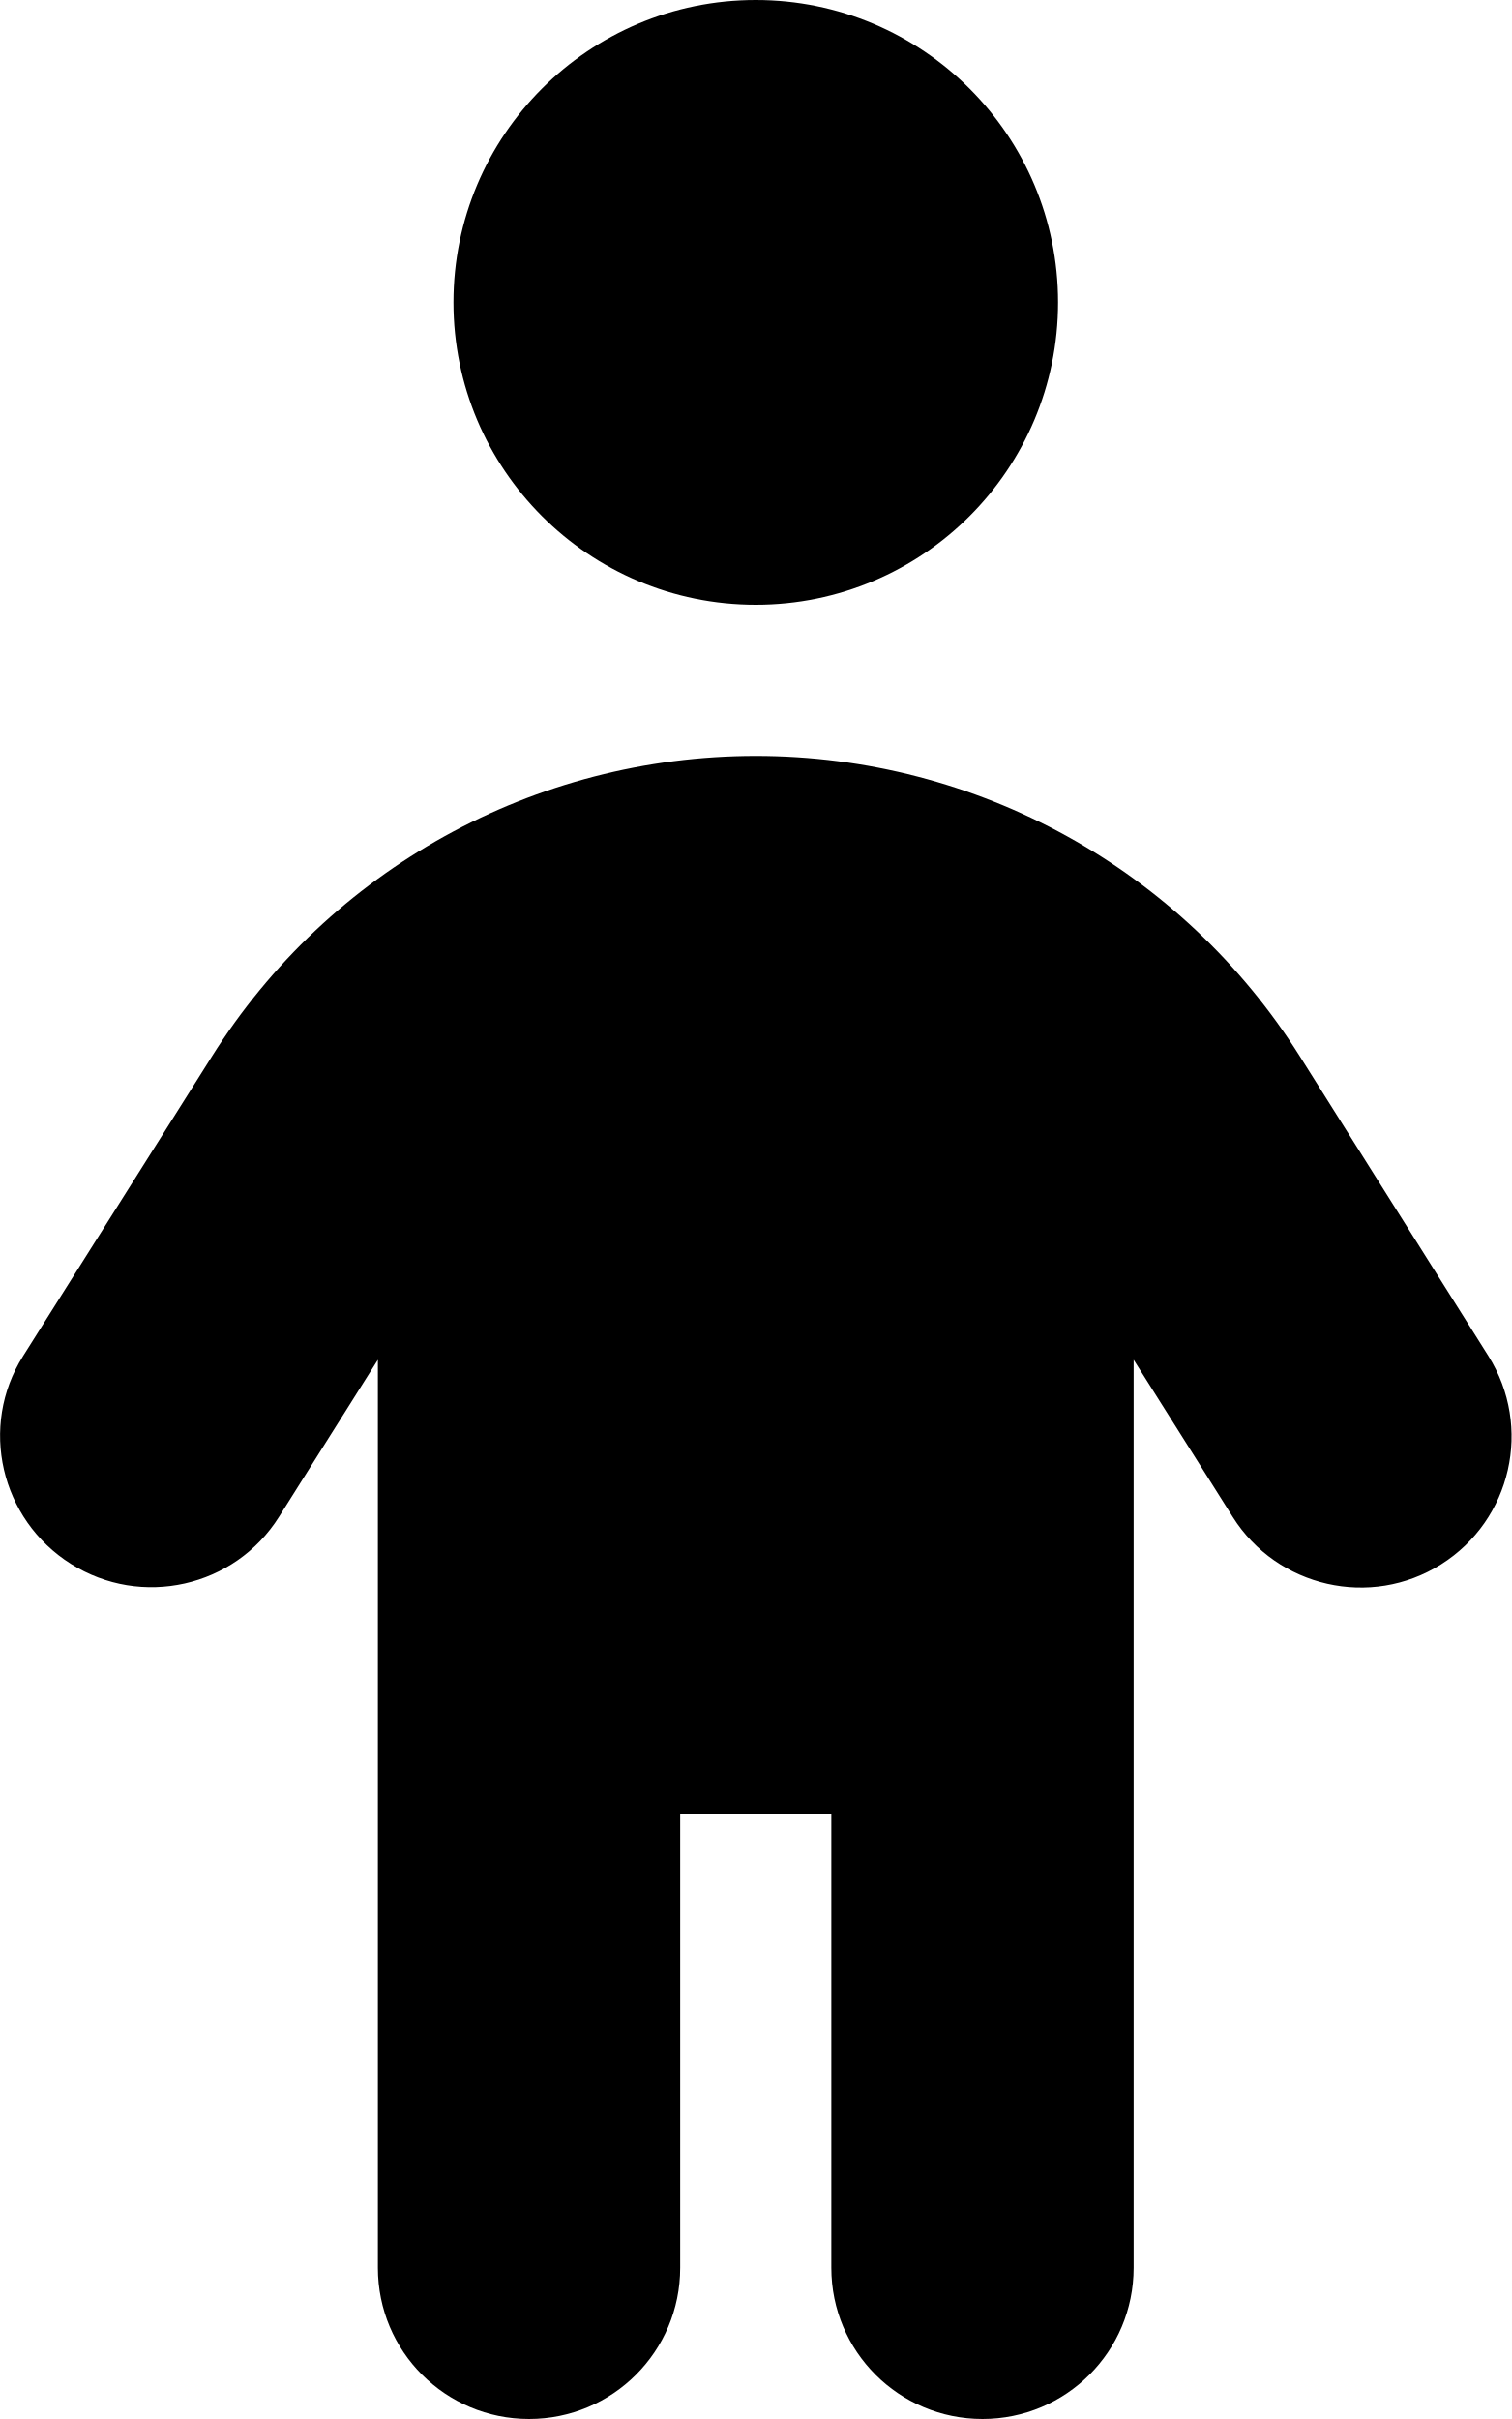
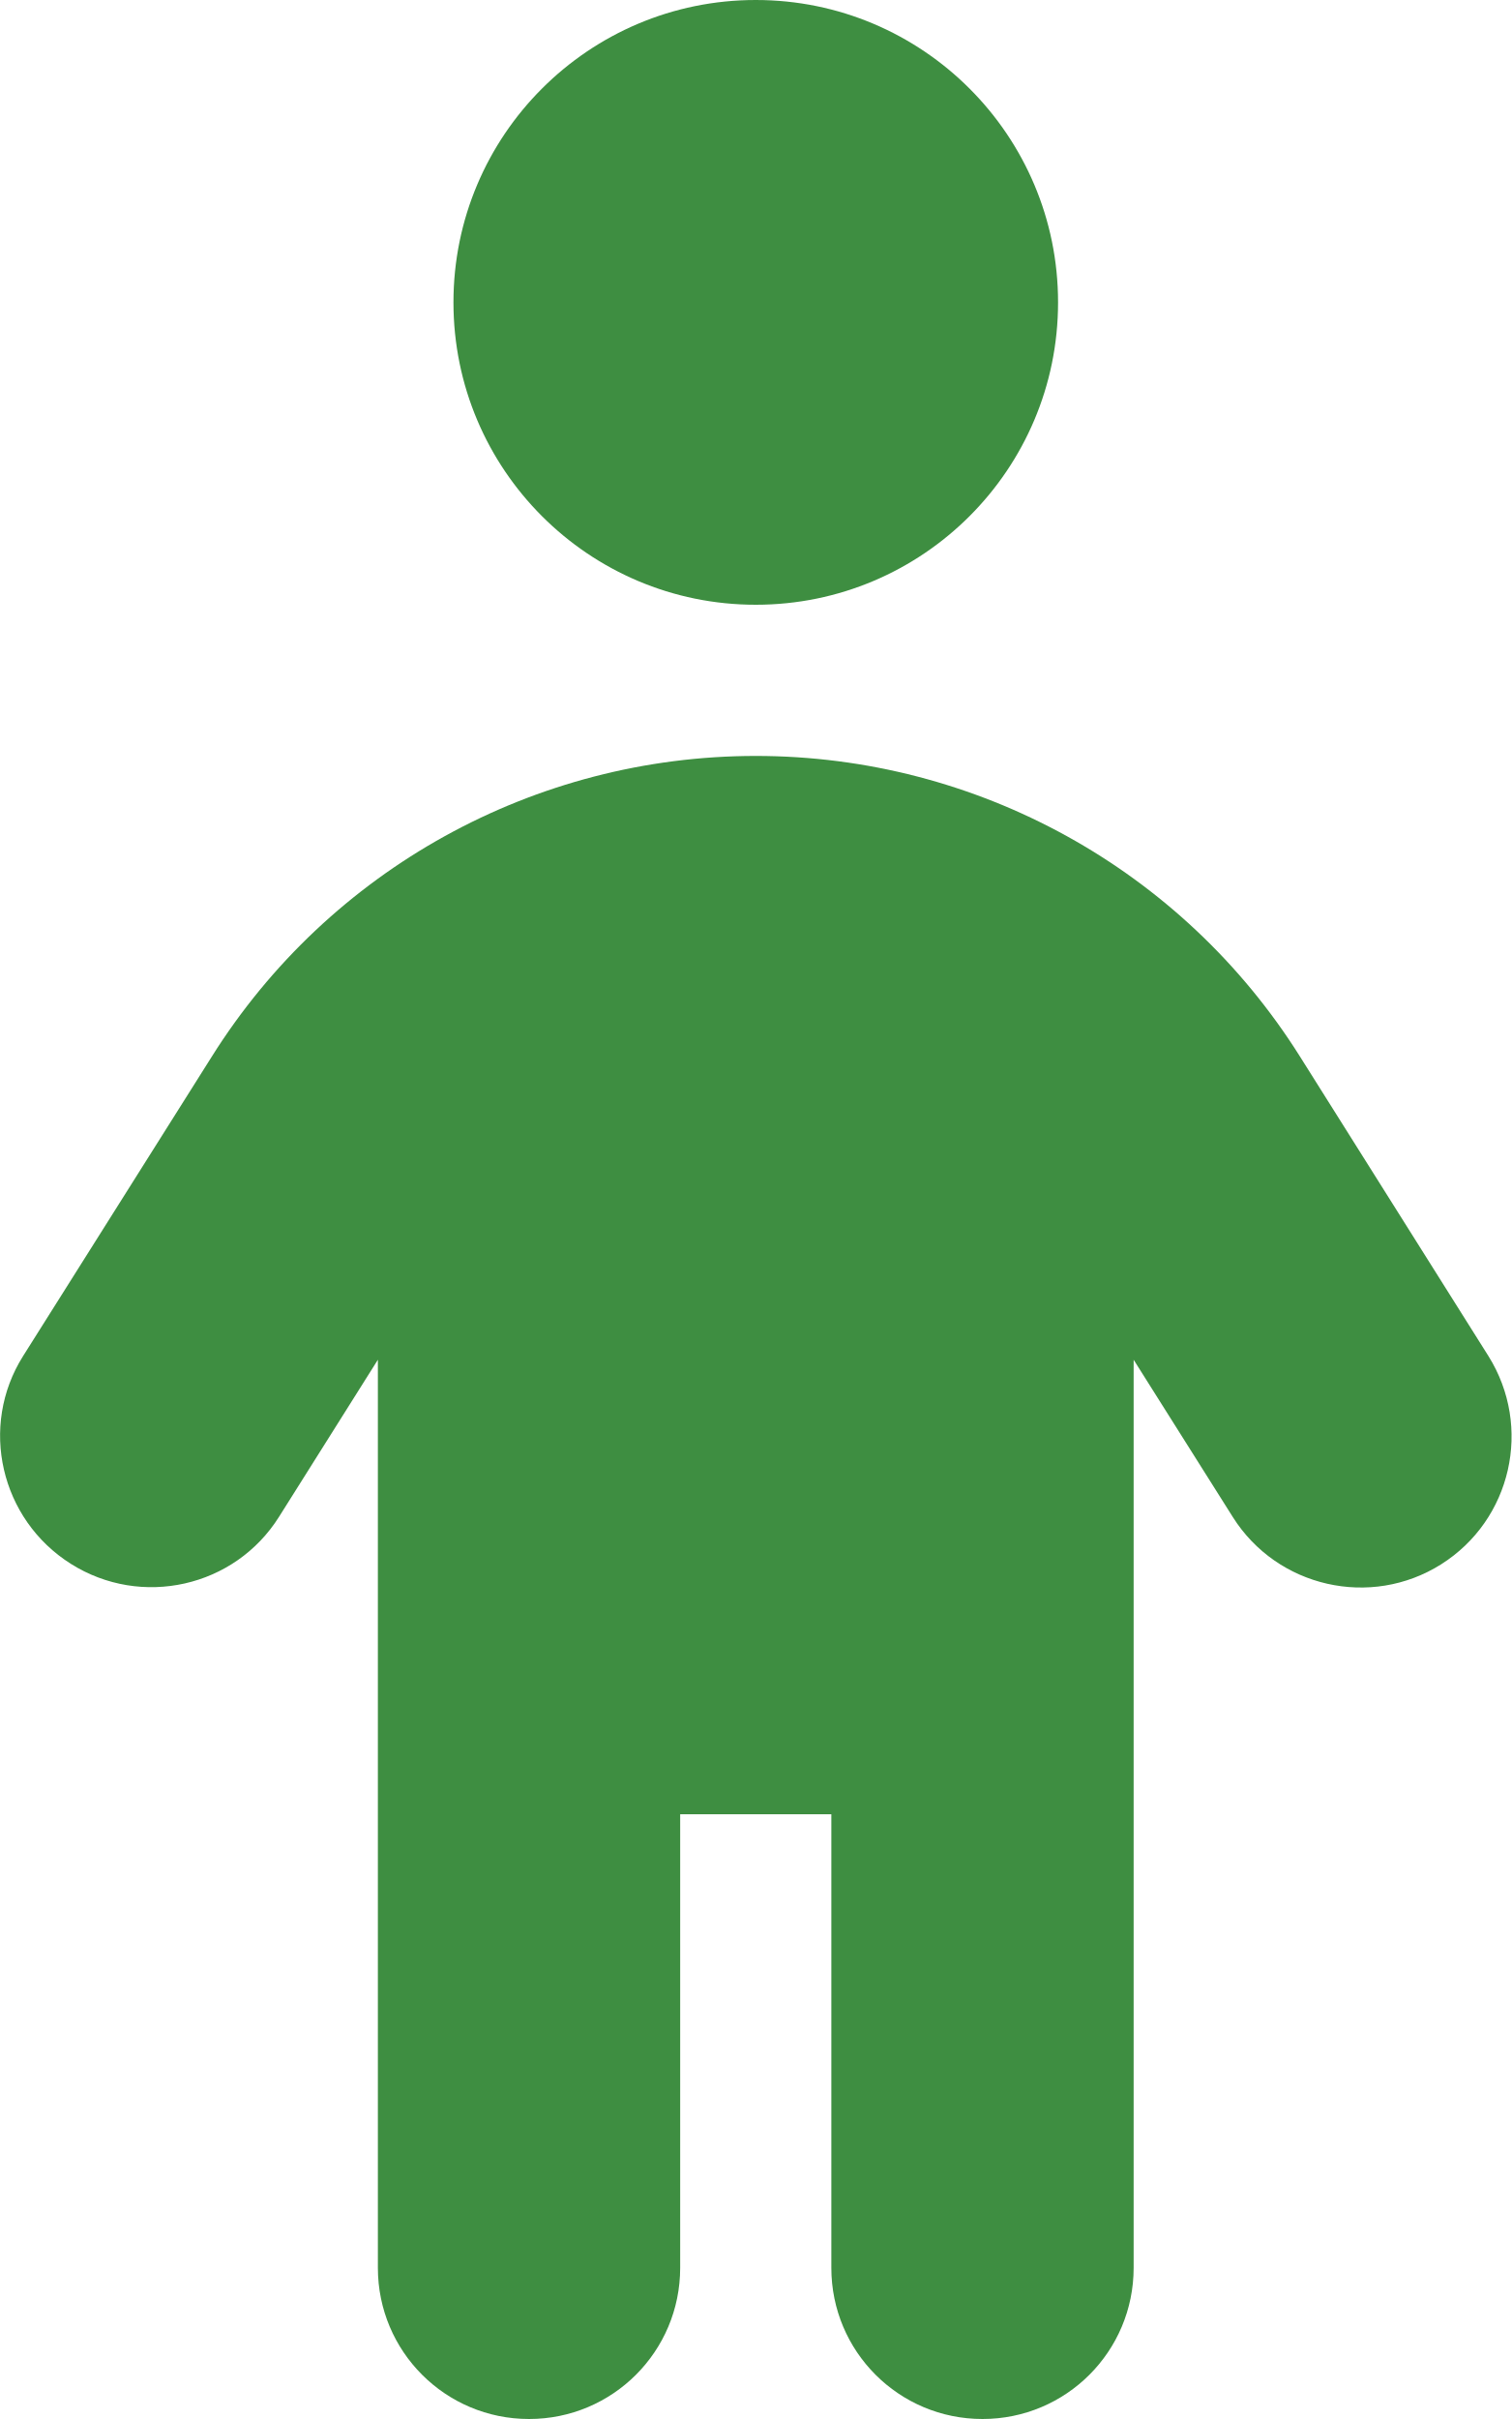
<svg xmlns="http://www.w3.org/2000/svg" viewBox="0 0 320 512">
-   <path d="M96 64a64 64 0 1 1 128 0A64 64 0 1 1 96 64zm48 320l0 96c0 17.7-14.3 32-32 32s-32-14.3-32-32l0-192.2L59.1 321c-9.4 15-29.2 19.4-44.1 10S-4.5 301.9 4.9 287l39.9-63.3C69.7 184 113.2 160 160 160s90.3 24 115.2 63.6L315.1 287c9.4 15 4.9 34.7-10 44.1s-34.7 4.9-44.1-10L240 287.8 240 480c0 17.7-14.3 32-32 32s-32-14.3-32-32l0-96-32 0z" />
+   <path fill="#3E8E41" d="M96 64a64 64 0 1 1 128 0A64 64 0 1 1 96 64zm48 320l0 96c0 17.7-14.3 32-32 32s-32-14.3-32-32l0-192.2L59.1 321c-9.4 15-29.2 19.4-44.1 10S-4.5 301.9 4.9 287l39.9-63.3C69.7 184 113.2 160 160 160s90.3 24 115.2 63.6L315.1 287c9.4 15 4.9 34.7-10 44.1s-34.7 4.9-44.1-10L240 287.8 240 480c0 17.7-14.3 32-32 32s-32-14.3-32-32l0-96-32 0z" />
</svg>
